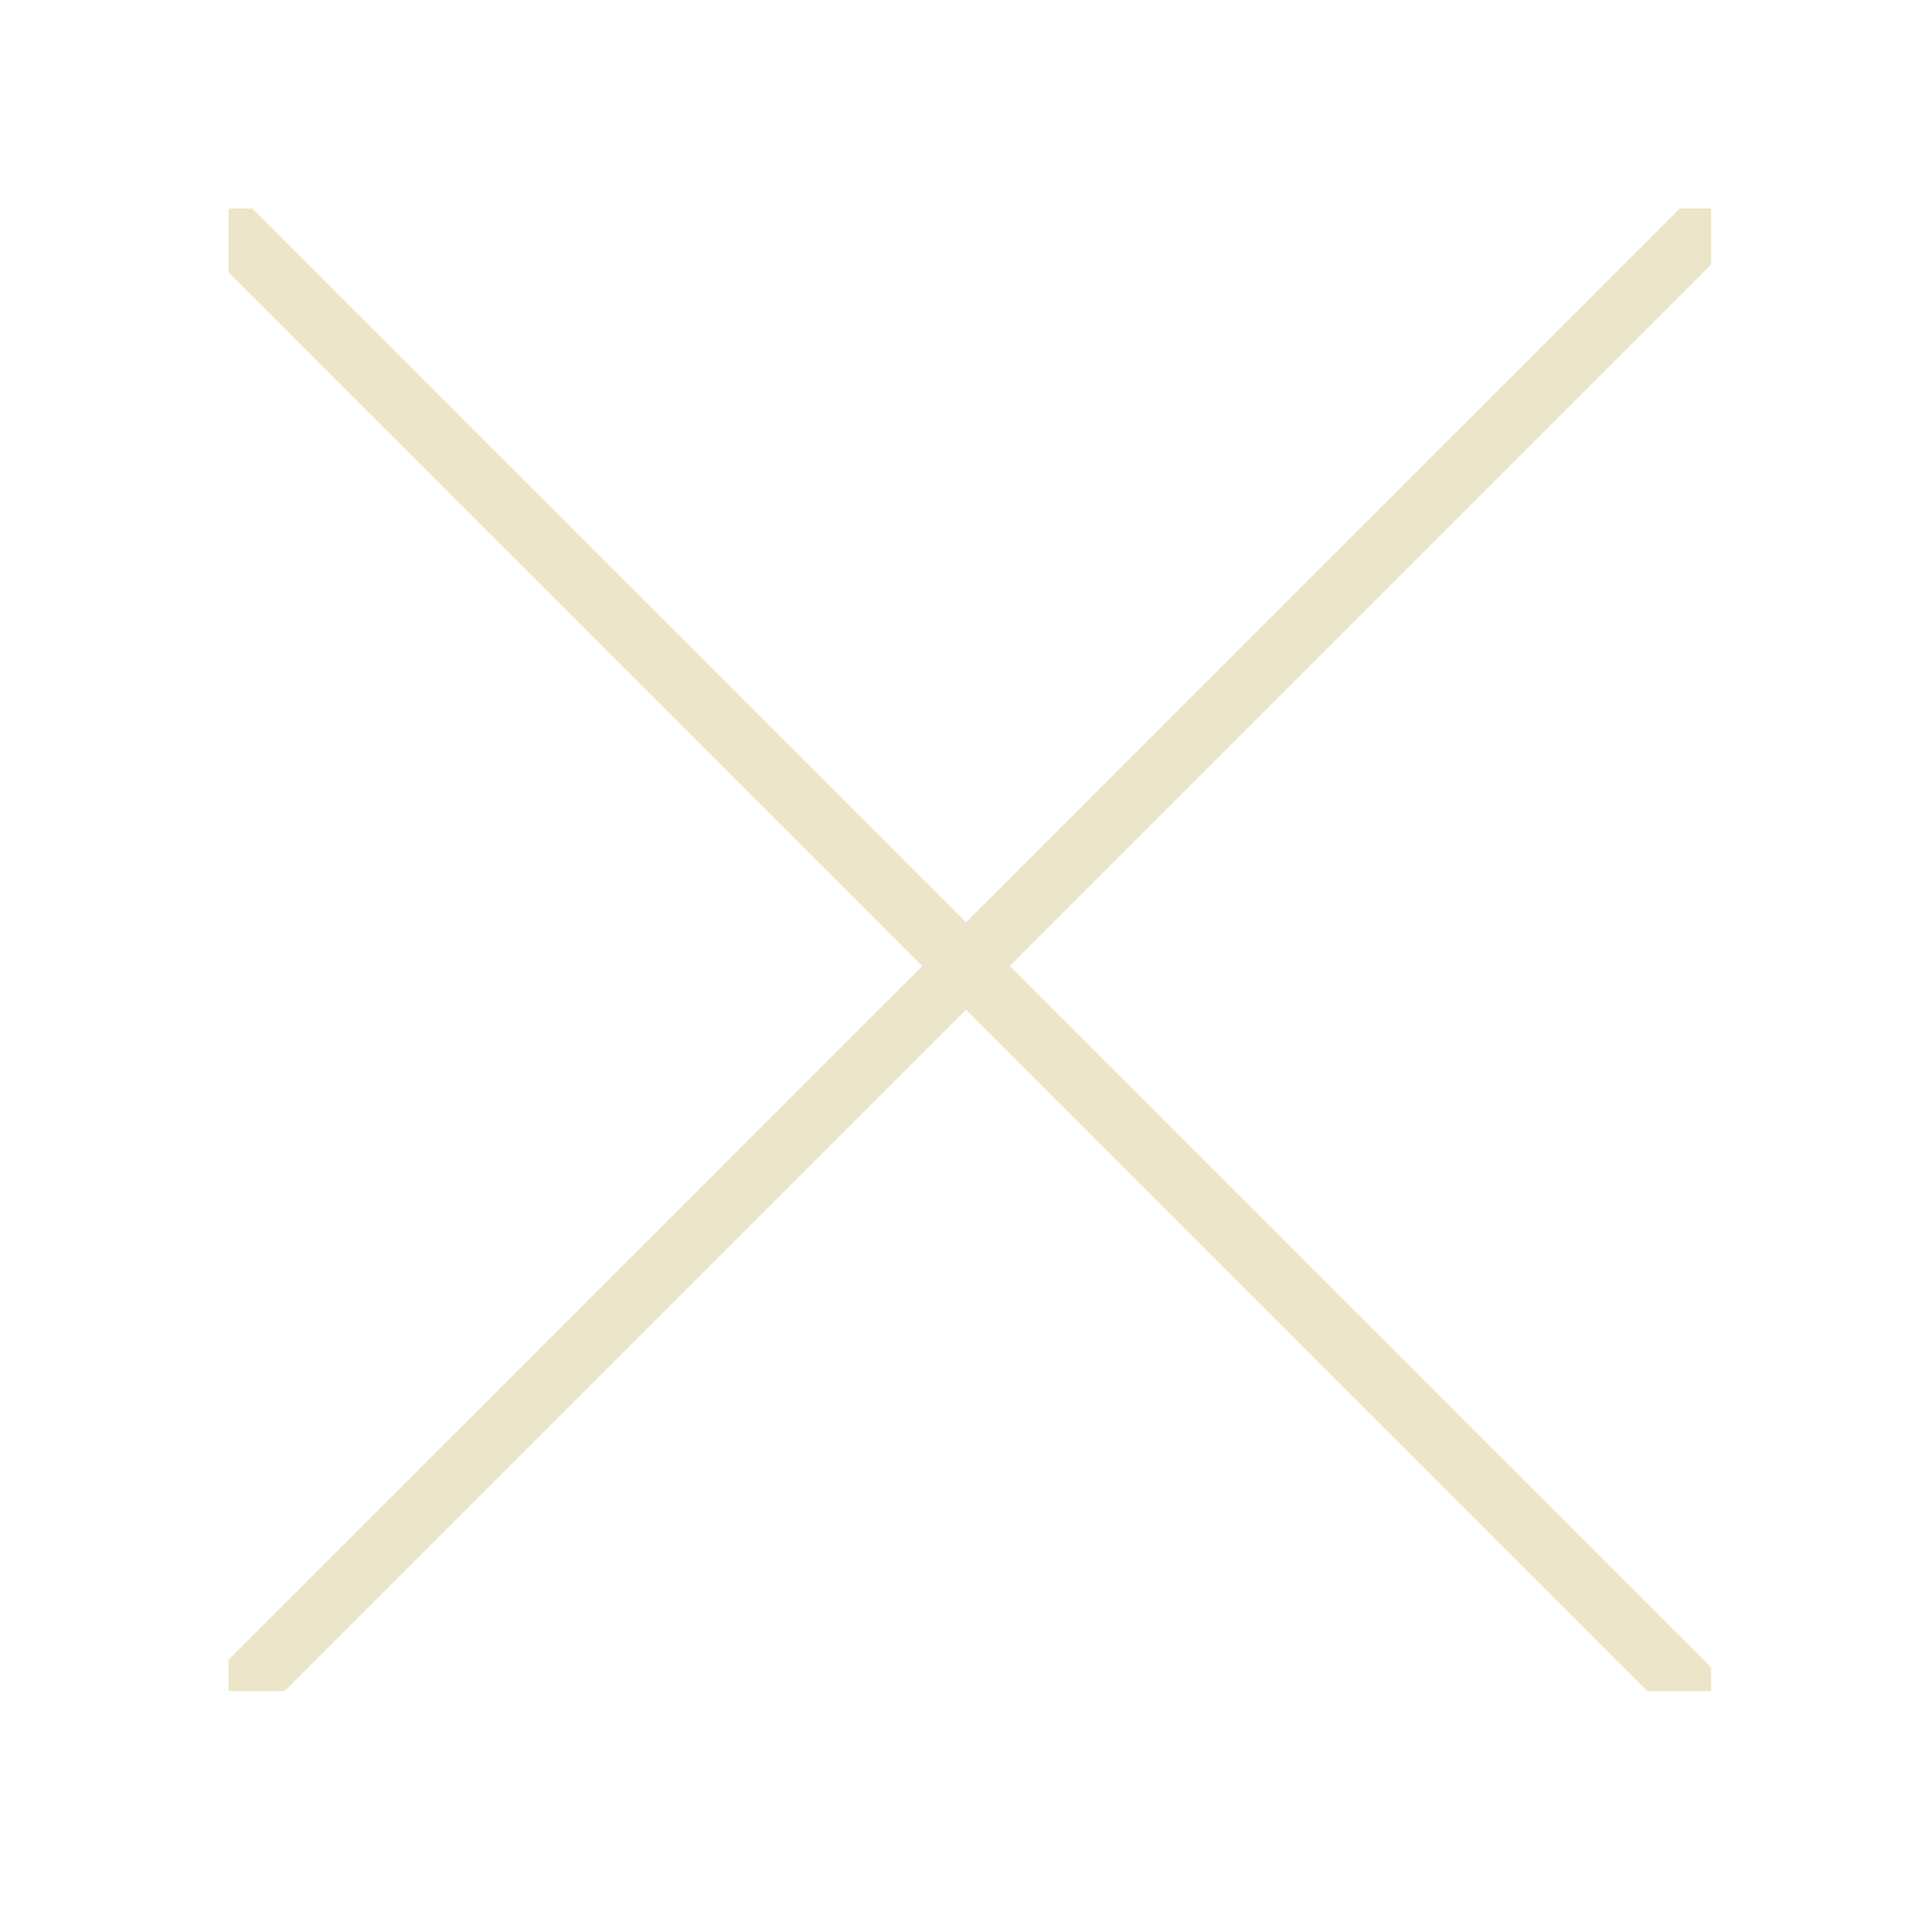
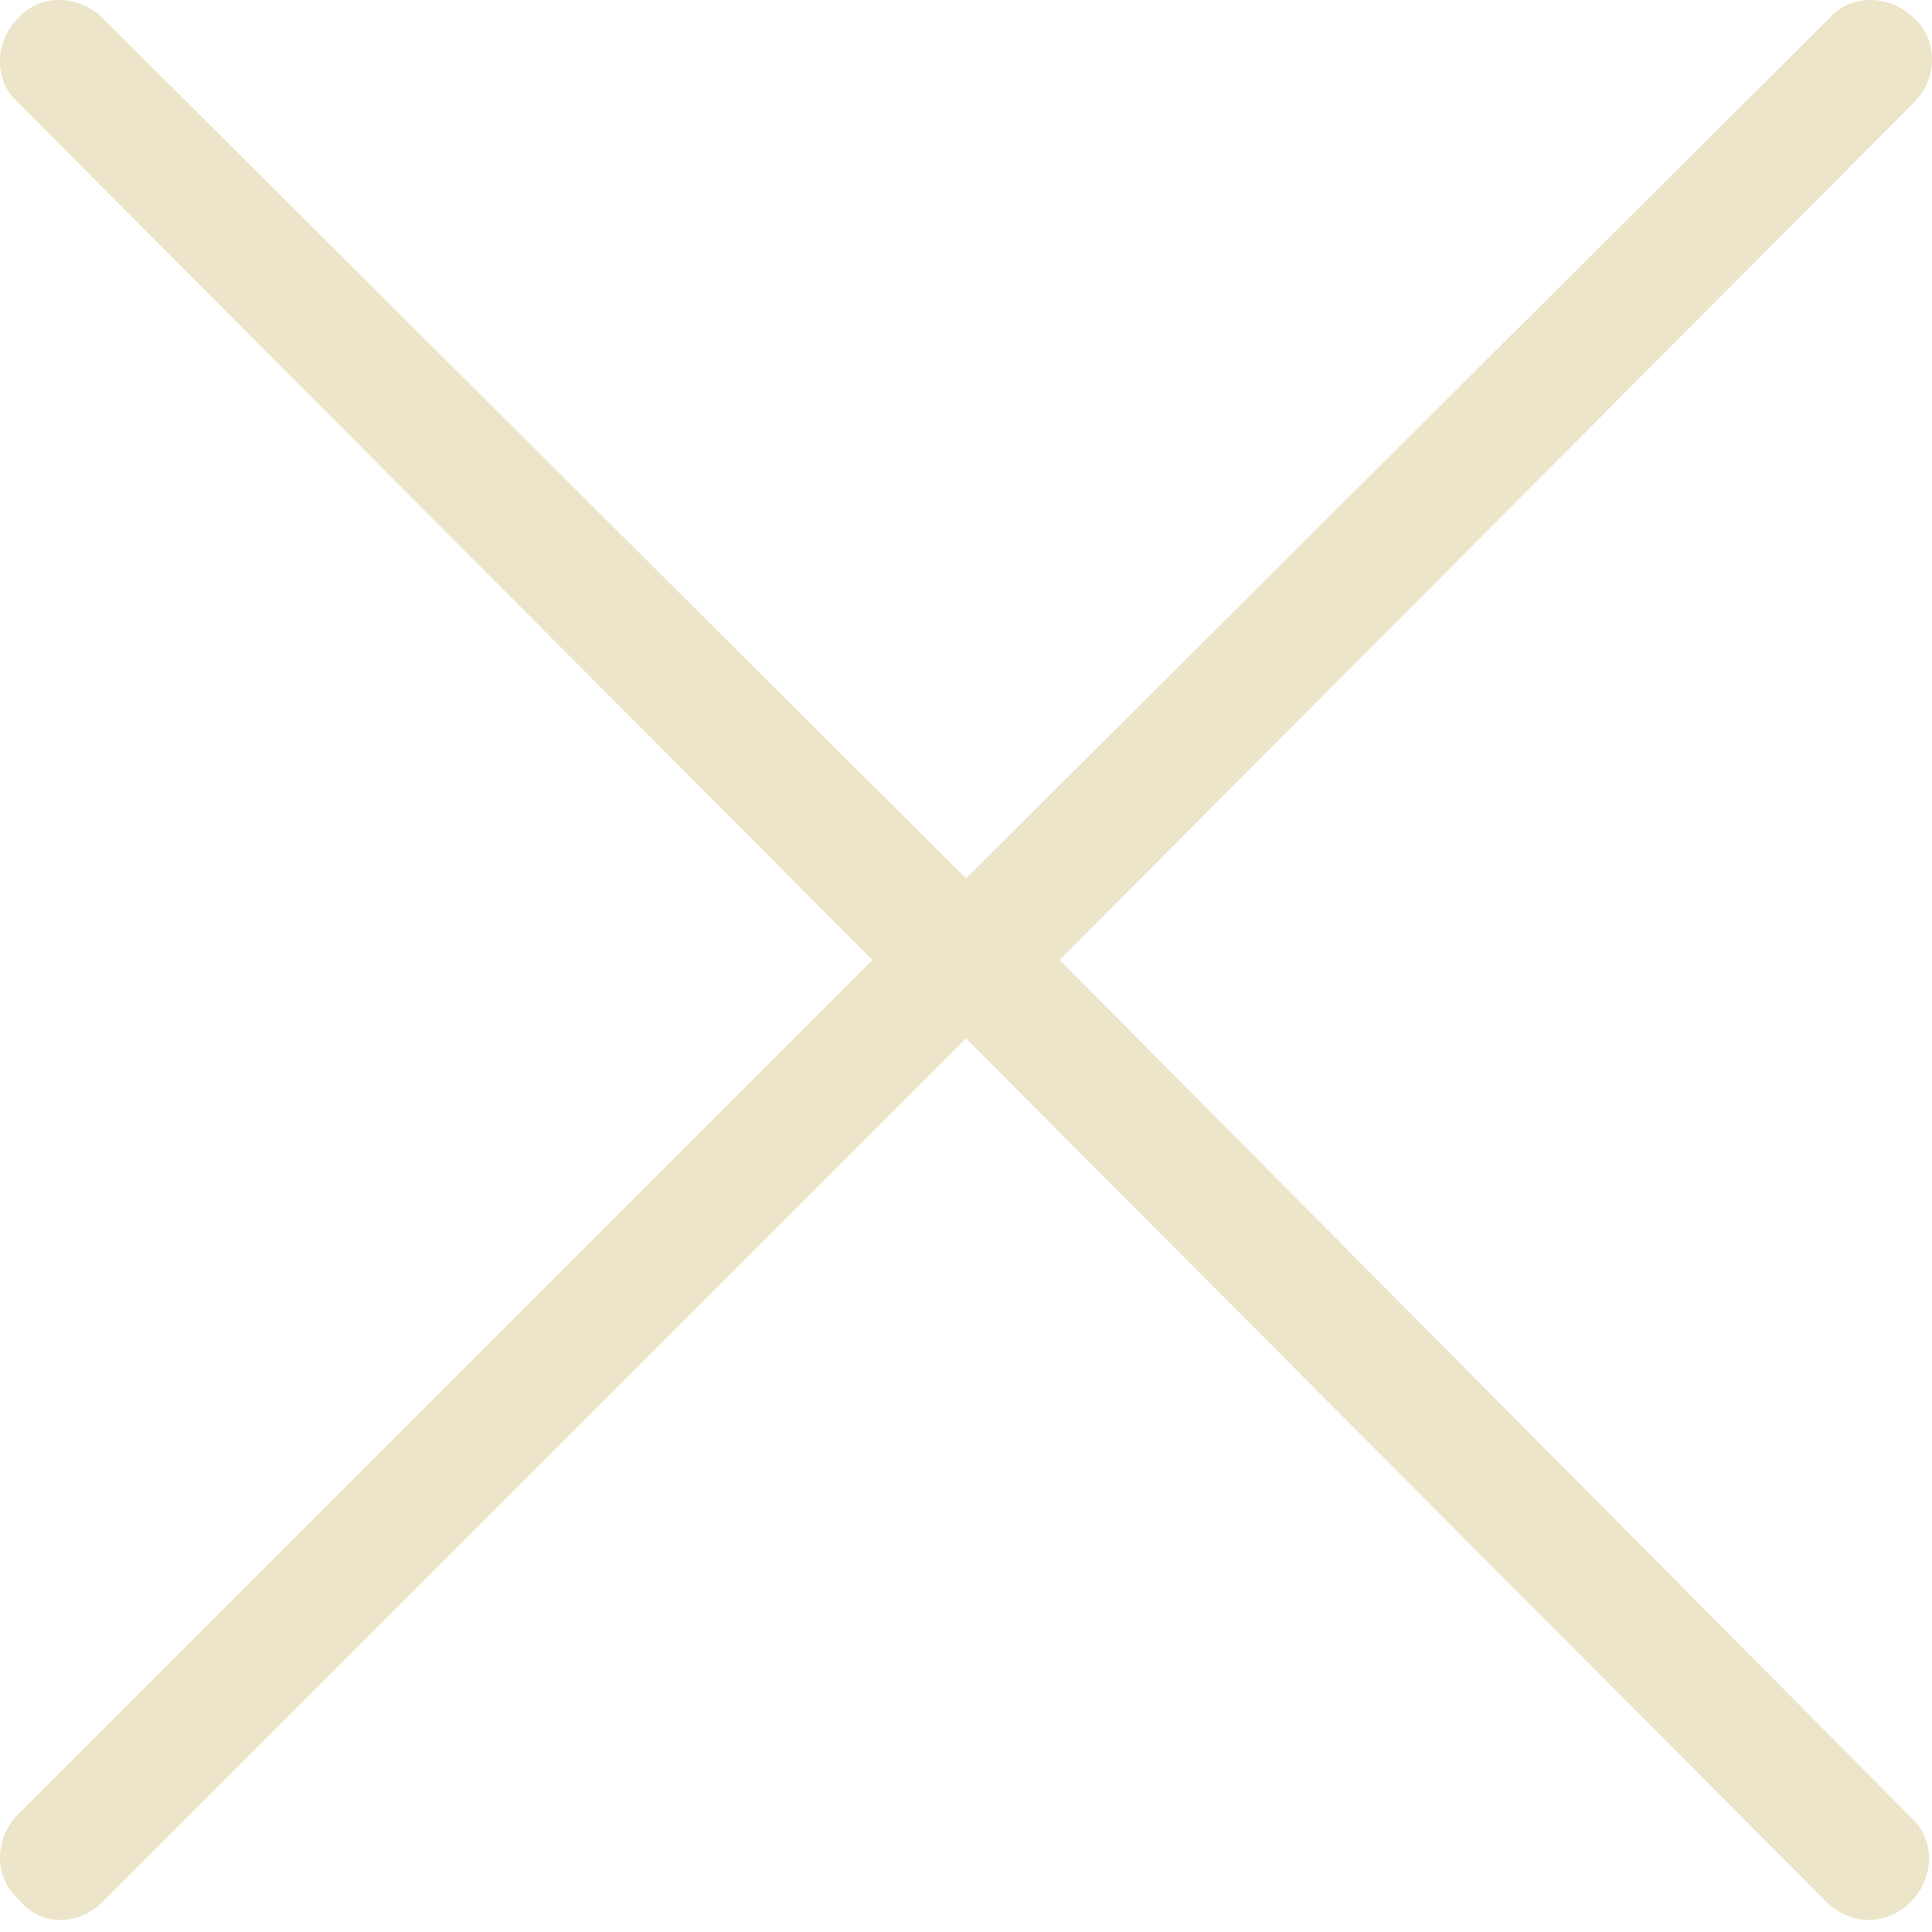
- <svg xmlns="http://www.w3.org/2000/svg" viewBox="0 0 62.55 62.55">
-   <defs>
-     <style>.cls-1,.cls-3{fill:none;}.cls-2{clip-path:url(#clip-path);}.cls-3{stroke:#ece5c9;stroke-miterlimit:10;stroke-width:2px;}</style>
-     <clipPath id="clip-path">
-       <rect class="cls-1" x="7.4" y="6.75" width="48" height="48" />
-     </clipPath>
-   </defs>
-   <g id="Layer_2" data-name="Layer 2">
-     <g id="Layer_1-2" data-name="Layer 1">
-       <g class="cls-2">
-         <line class="cls-3" x1="61.84" y1="0.71" x2="0.71" y2="61.84" />
-         <line class="cls-3" x1="0.71" y1="0.71" x2="61.84" y2="61.84" />
-       </g>
-     </g>
+ <svg xmlns="http://www.w3.org/2000/svg" version="1.1" id="Layer_1" x="0px" y="0px" viewBox="0 0 64 64" style="enable-background:new 0 0 64 64;" xml:space="preserve">
+   <style type="text/css">
+ 	.st0{fill:#ECE5C9;}
+ </style>
+   <g>
+     <path class="st0" d="M28.9,31.8L0.6,60.1c-0.8,0.8-0.8,2.1,0,2.8C1,63.4,1.5,63.6,2,63.6c0.5,0,1-0.2,1.4-0.6L32,34.4L60.5,63   c0.4,0.4,0.9,0.6,1.4,0.6s1-0.2,1.4-0.6c0.8-0.8,0.8-2.1,0-2.8L35.1,31.8L63.4,3.4c0.8-0.8,0.8-2.1,0-2.8c-0.8-0.8-2.1-0.8-2.8,0   L32,29.1L3.4,0.6c-0.8-0.8-2.1-0.8-2.8,0c-0.8,0.8-0.8,2.1,0,2.8L28.9,31.8z" />
  </g>
</svg>
